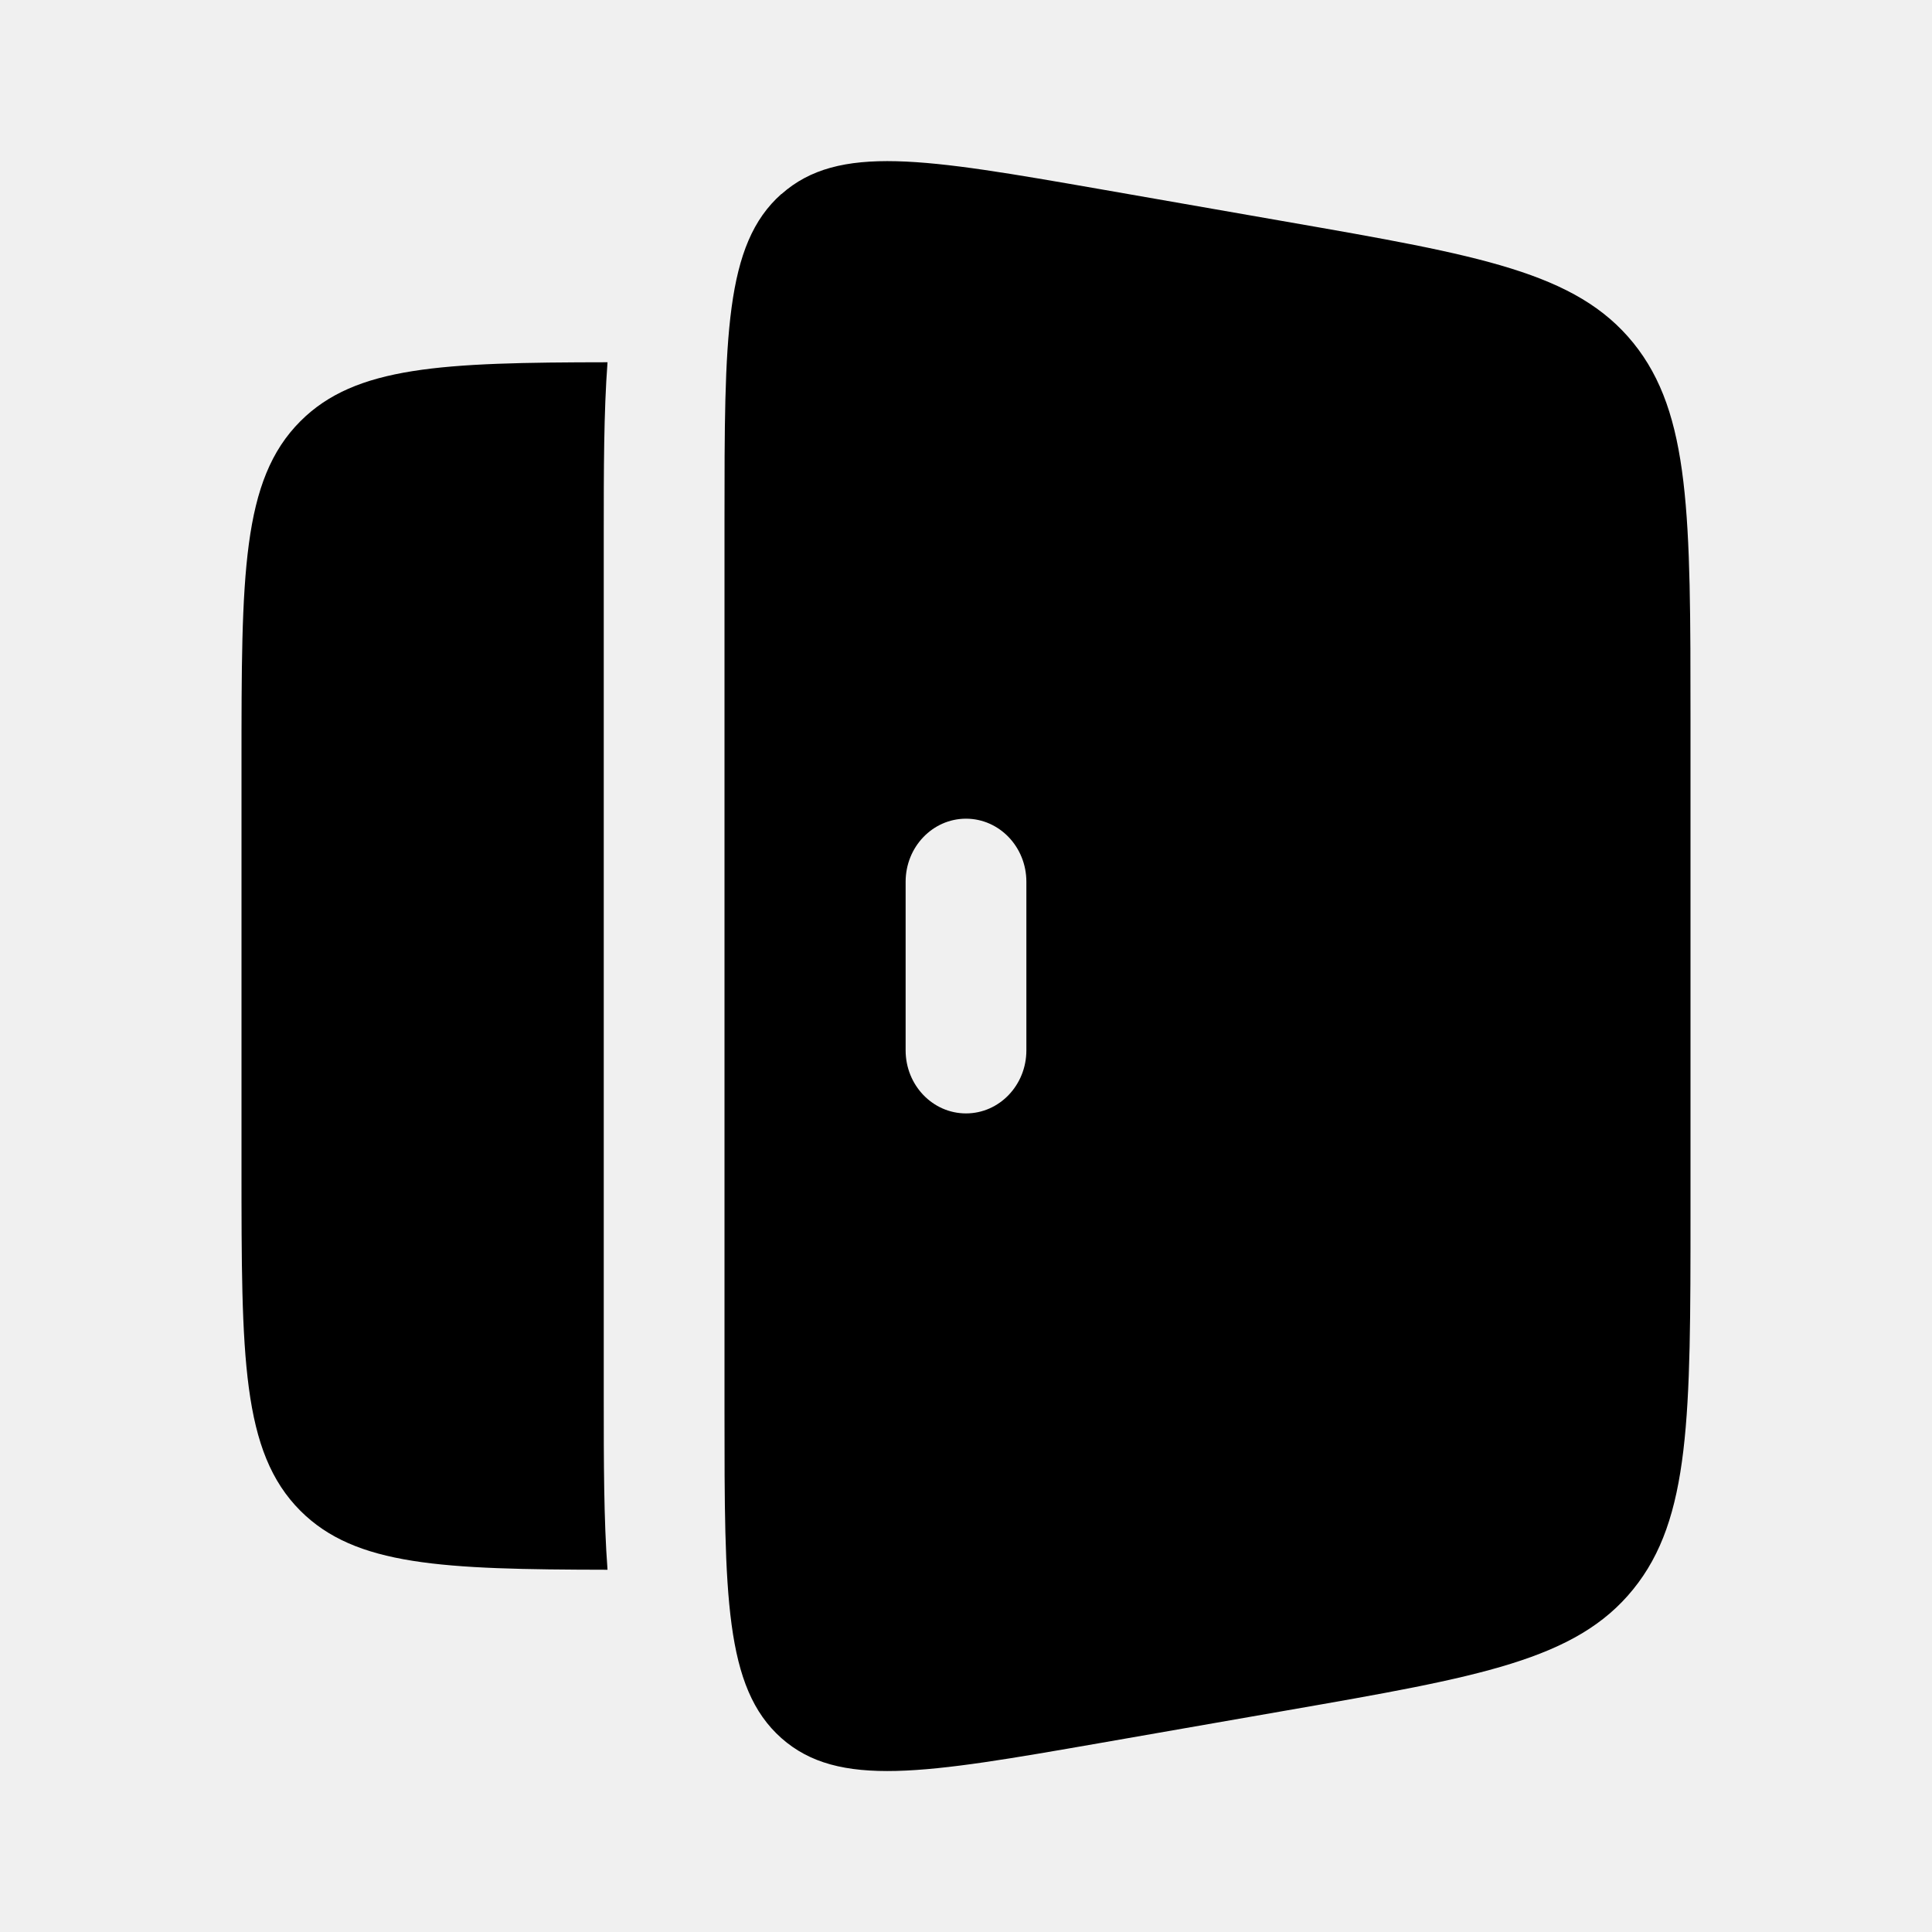
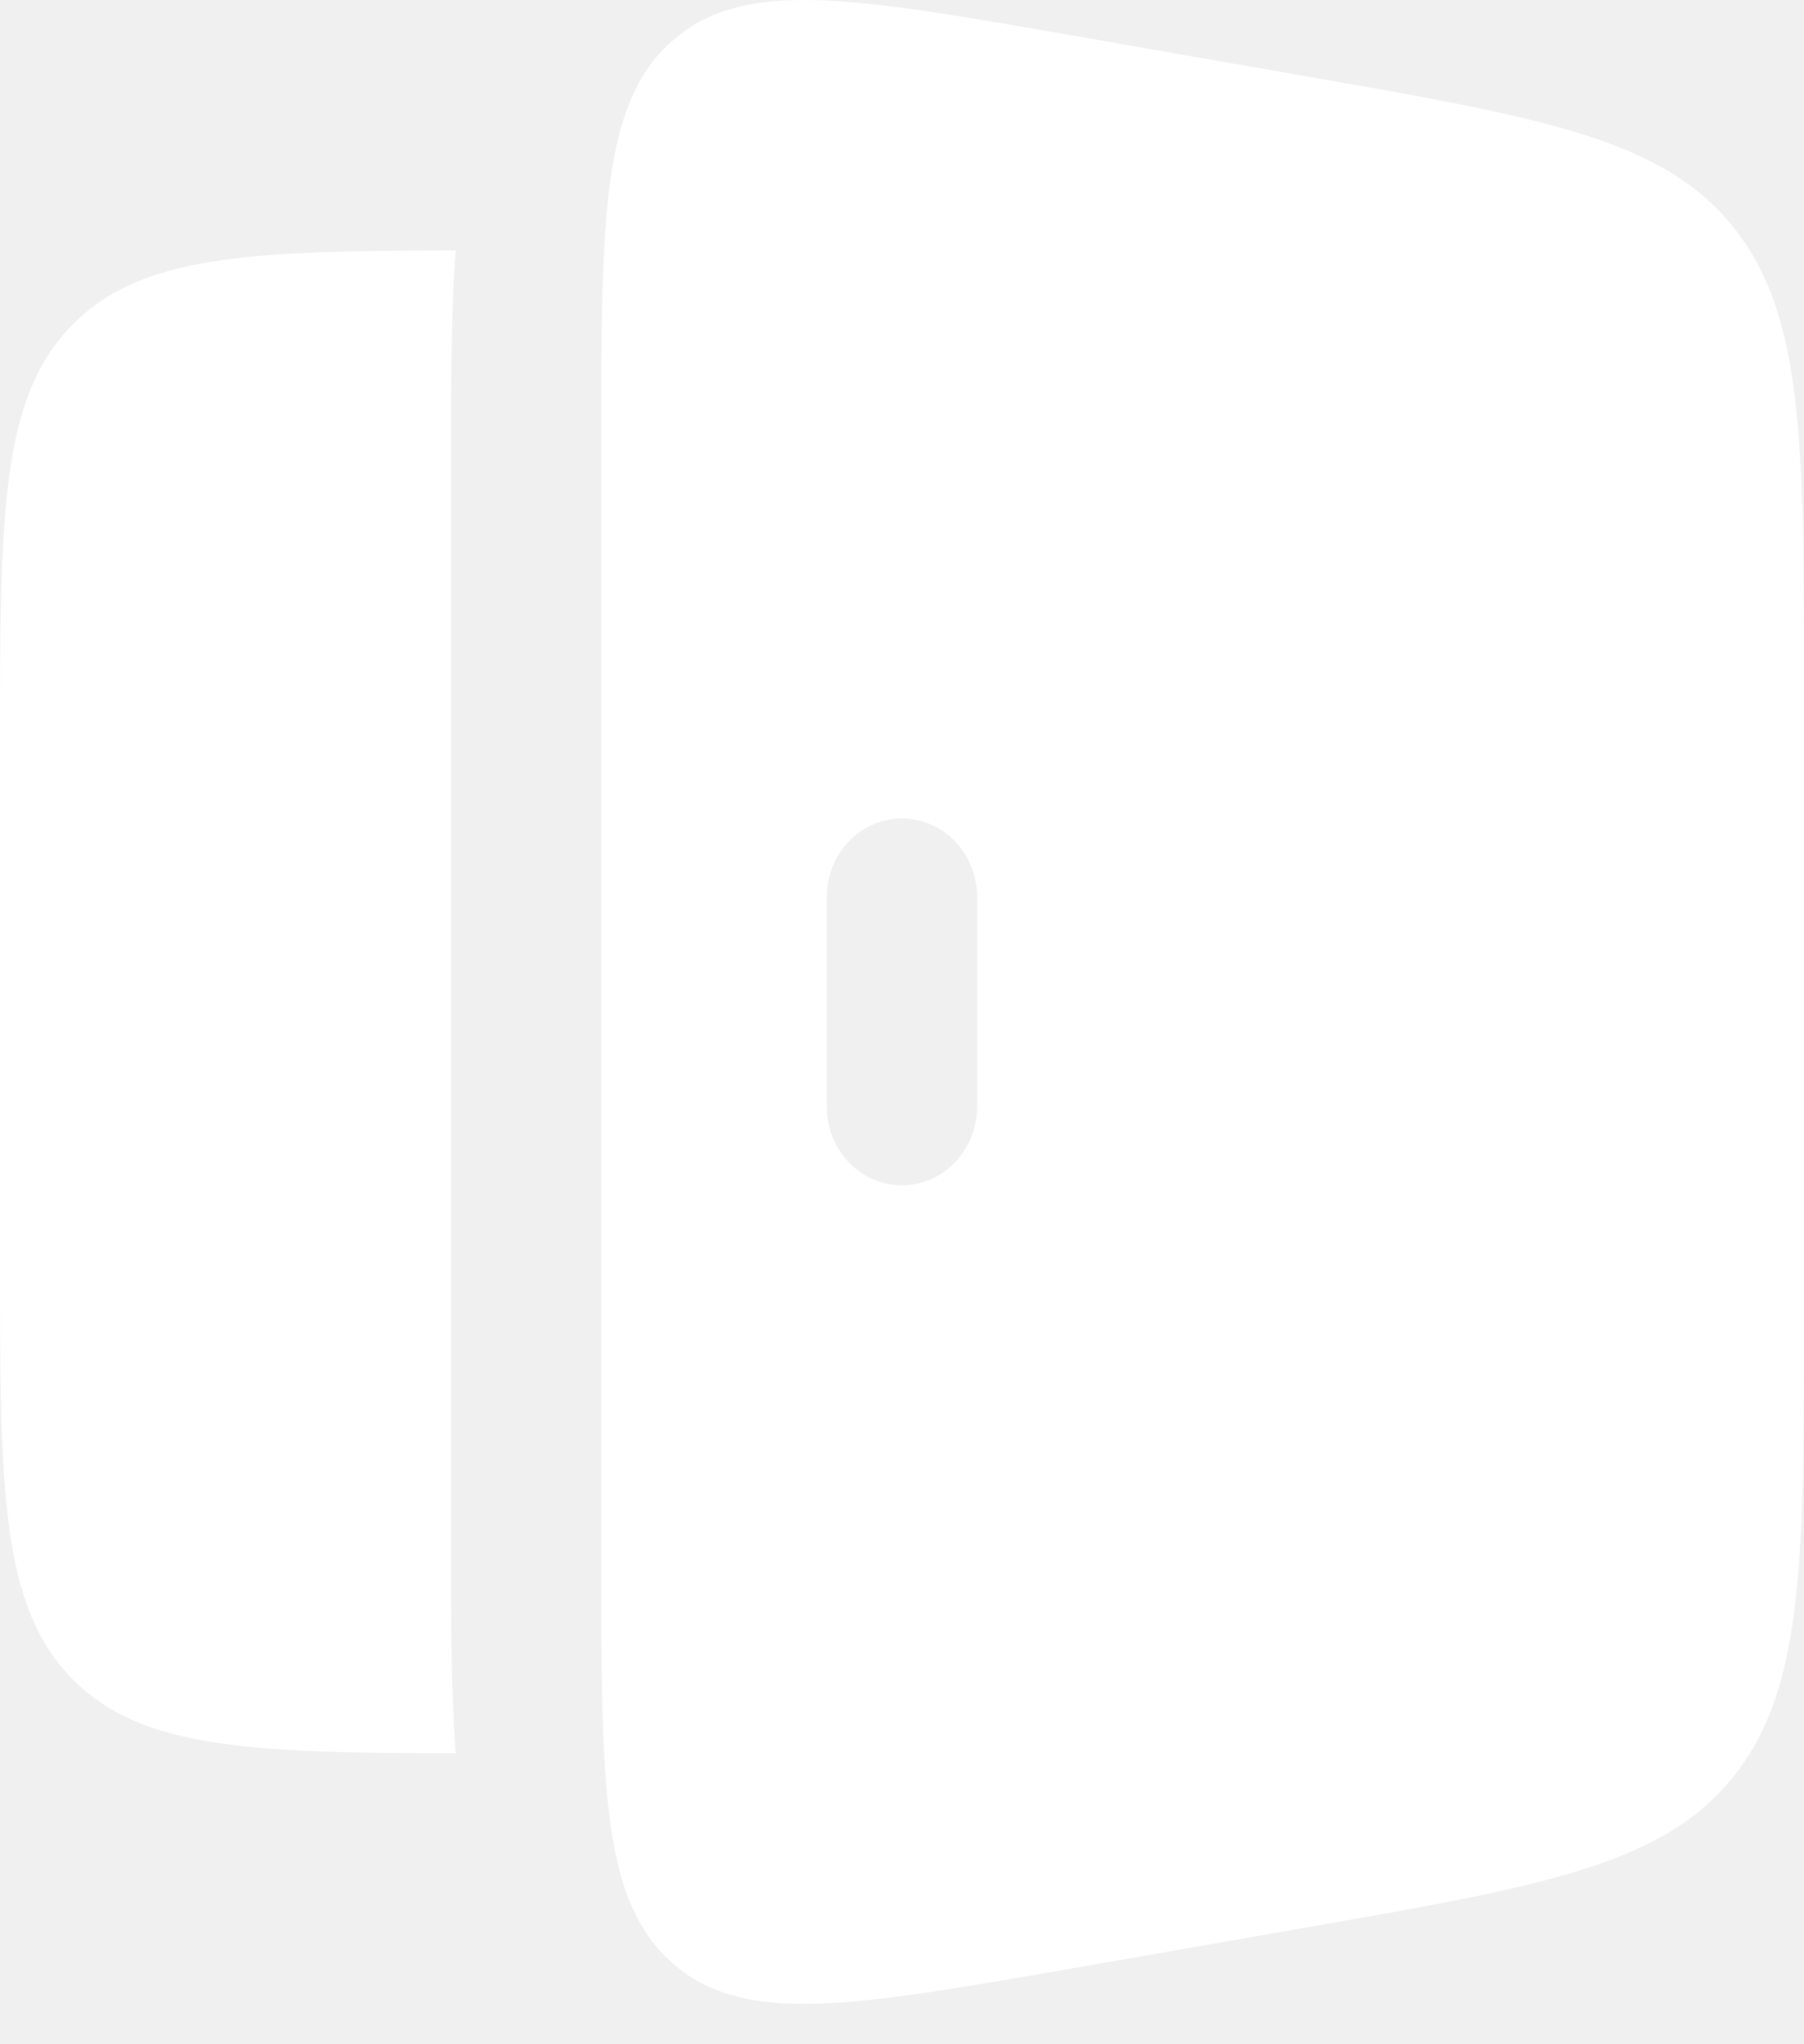
- <svg xmlns="http://www.w3.org/2000/svg" width="20" height="20" viewBox="0 0 20 20" fill="none">
-   <path fill-rule="evenodd" clip-rule="evenodd" d="M8.089 2.008C7.5 2.53 7.5 3.486 7.5 5.397V14.604C7.5 16.515 7.5 17.47 8.089 17.993C8.678 18.515 9.579 18.359 11.381 18.045L13.322 17.706C15.318 17.358 16.315 17.184 16.907 16.452C17.5 15.72 17.5 14.661 17.5 12.544V7.457C17.5 5.34 17.5 4.282 16.908 3.55C16.315 2.818 15.317 2.644 13.322 2.296L11.382 1.957C9.58 1.643 8.679 1.486 8.09 2.009M10 8.475C10.345 8.475 10.625 8.767 10.625 9.128V10.873C10.625 11.234 10.345 11.526 10 11.526C9.655 11.526 9.375 11.234 9.375 10.873V9.128C9.375 8.767 9.655 8.475 10 8.475Z" fill="currentColor" />
-   <path d="M6.289 3.75C4.574 3.752 3.68 3.79 3.11 4.36C2.5 4.97 2.5 5.952 2.5 7.917V12.083C2.5 14.047 2.5 15.029 3.11 15.64C3.68 16.209 4.574 16.247 6.289 16.25C6.25 15.73 6.25 15.13 6.25 14.481V5.519C6.25 4.869 6.25 4.269 6.289 3.75Z" fill="currentColor" />
+ <svg xmlns="http://www.w3.org/2000/svg" width="15" height="17" viewBox="0 0 15 17" fill="none">
+   <path fill-rule="evenodd" clip-rule="evenodd" d="M5.589 0.34C5 0.862 5 1.818 5 3.729V12.936C5 14.847 5 15.803 5.589 16.325C6.178 16.848 7.079 16.691 8.881 16.377L10.822 16.038C12.818 15.69 13.815 15.516 14.408 14.784C15 14.052 15 12.993 15 10.876V5.789C15 3.672 15 2.614 14.408 1.882C13.815 1.15 12.817 0.976 10.822 0.628L8.882 0.289C7.08 -0.025 6.179 -0.182 5.59 0.341M7.5 6.807C7.845 6.807 8.125 7.099 8.125 7.46V9.205C8.125 9.566 7.845 9.858 7.5 9.858C7.155 9.858 6.875 9.566 6.875 9.205V7.46C6.875 7.099 7.155 6.807 7.5 6.807Z" fill="white" />
+   <path d="M3.789 2.083C2.074 2.085 1.18 2.123 0.61 2.693C1.19209e-07 3.303 0 4.284 0 6.249V10.416C0 12.38 1.19209e-07 13.362 0.61 13.973C1.18 14.542 2.074 14.58 3.789 14.582C3.75 14.062 3.75 13.463 3.75 12.813V3.852C3.75 3.202 3.75 2.602 3.789 2.083Z" fill="white" />
</svg>
